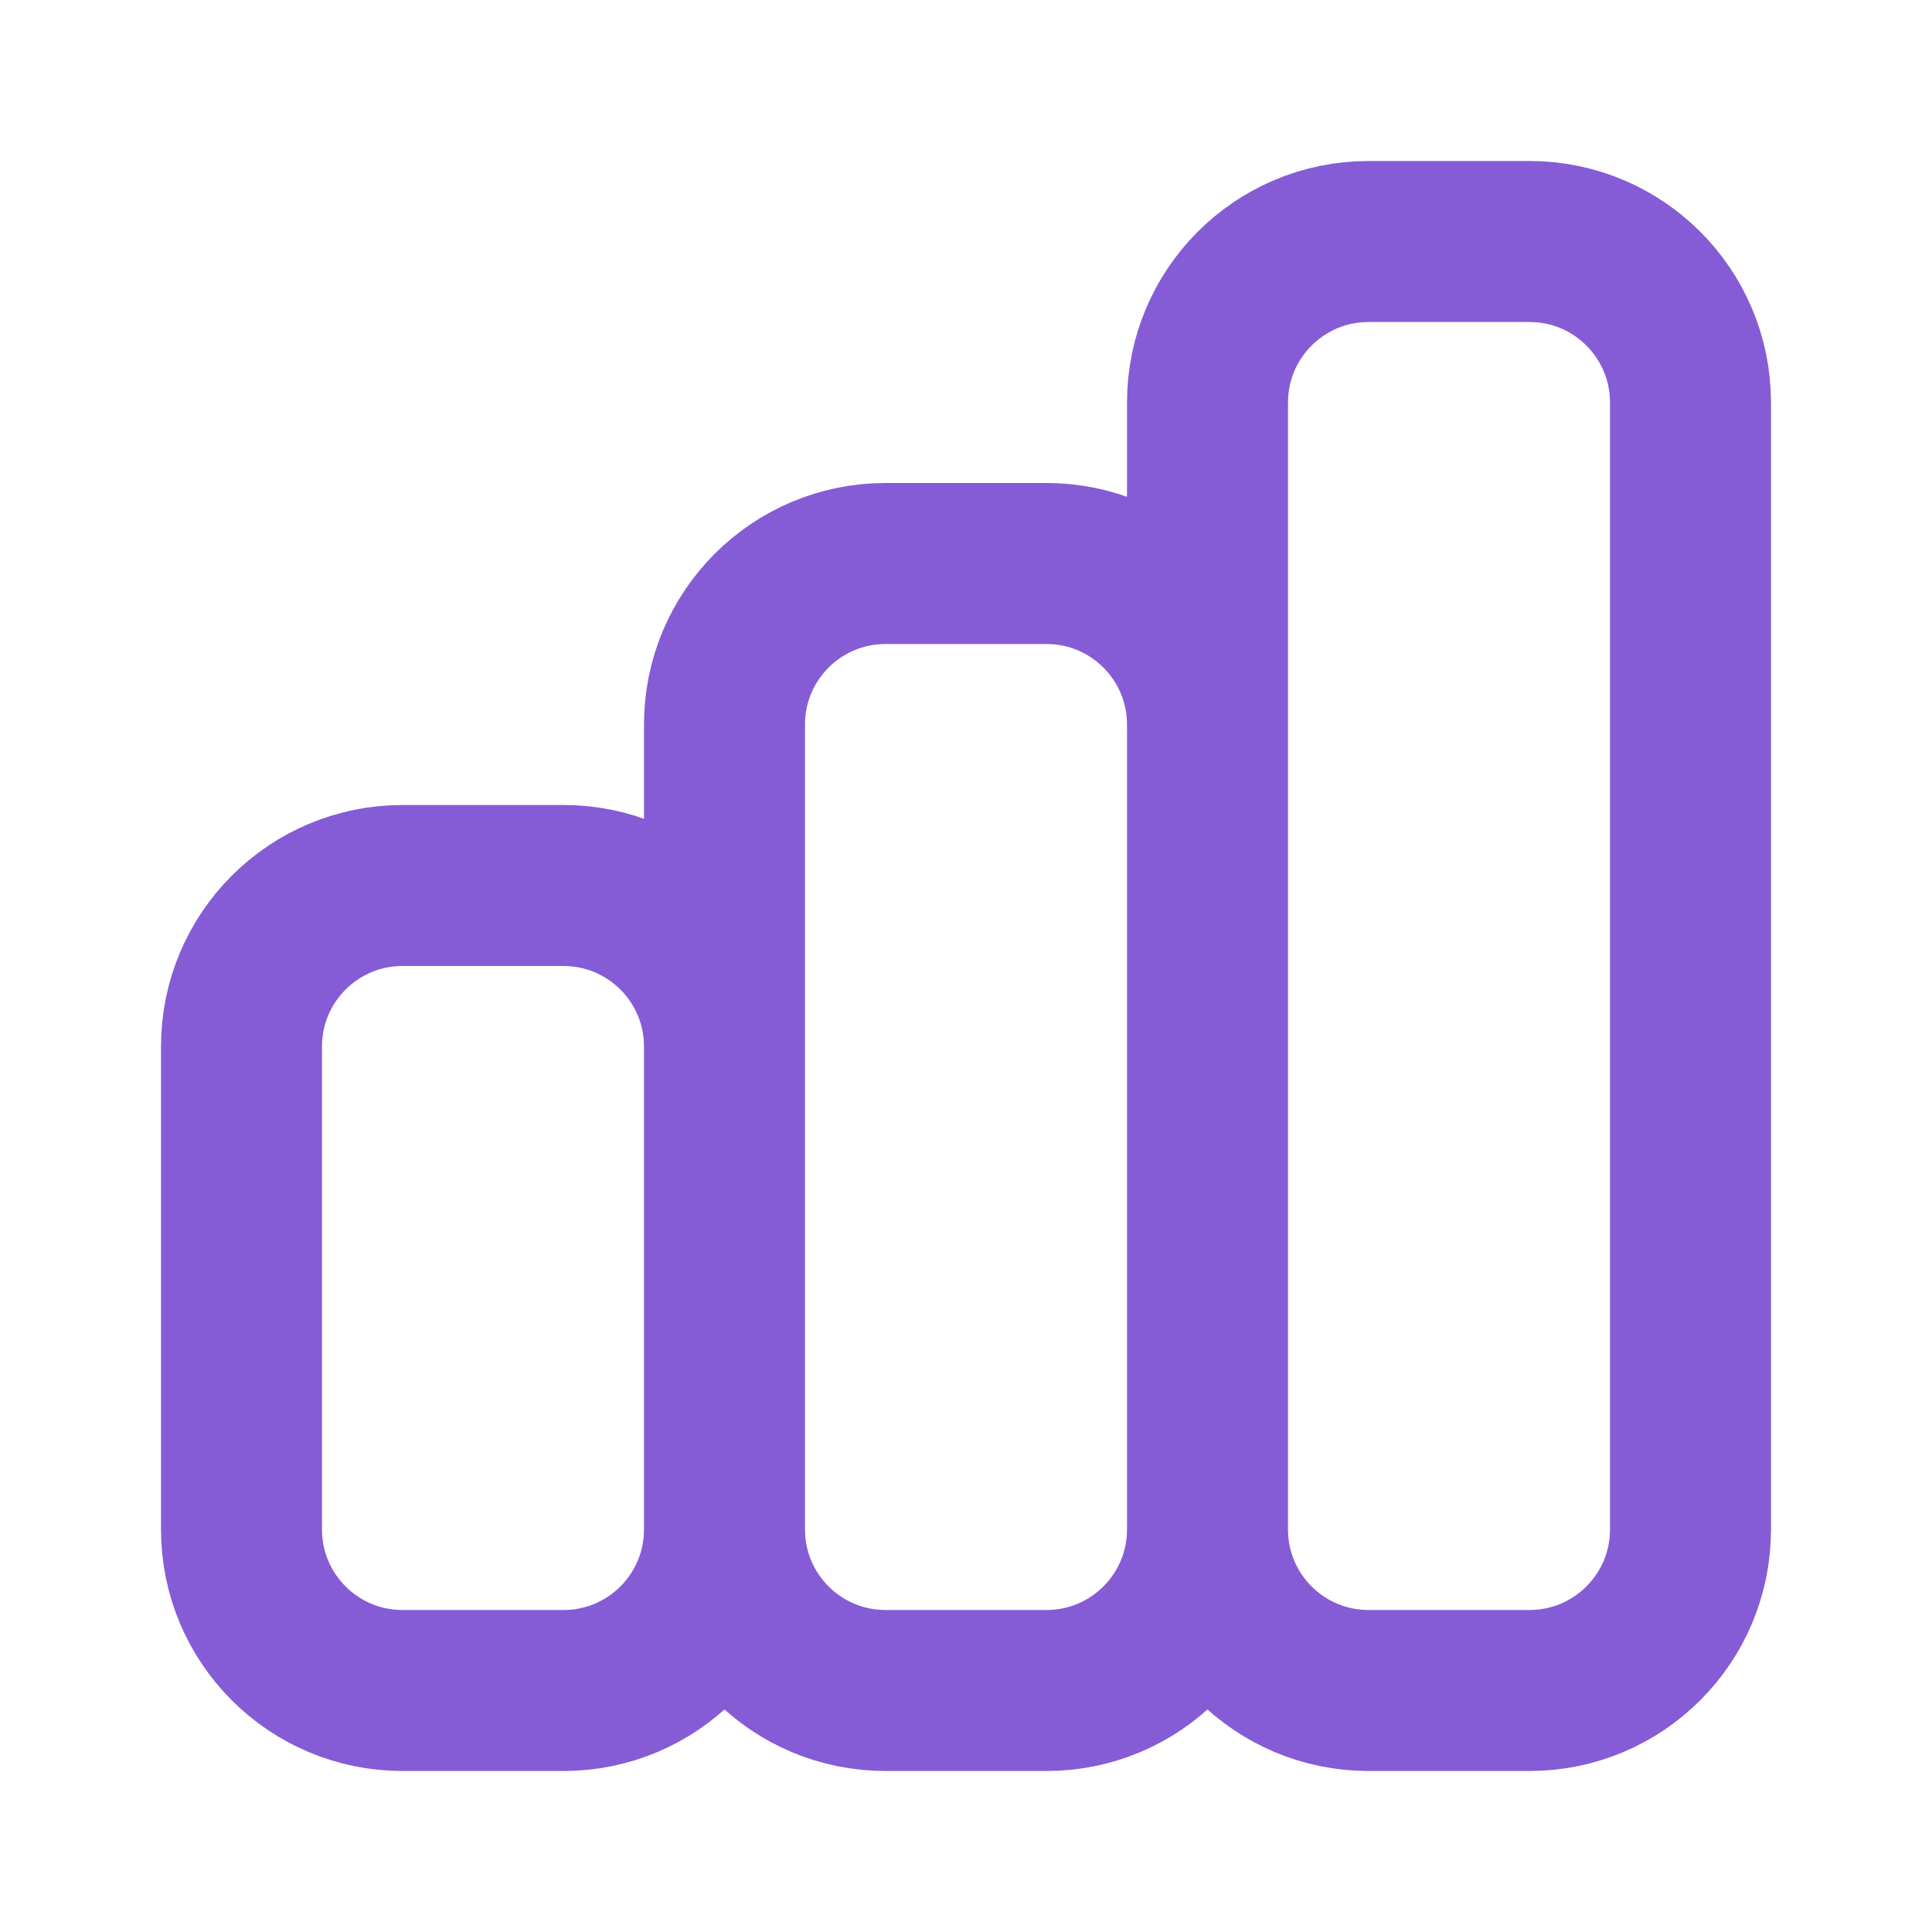
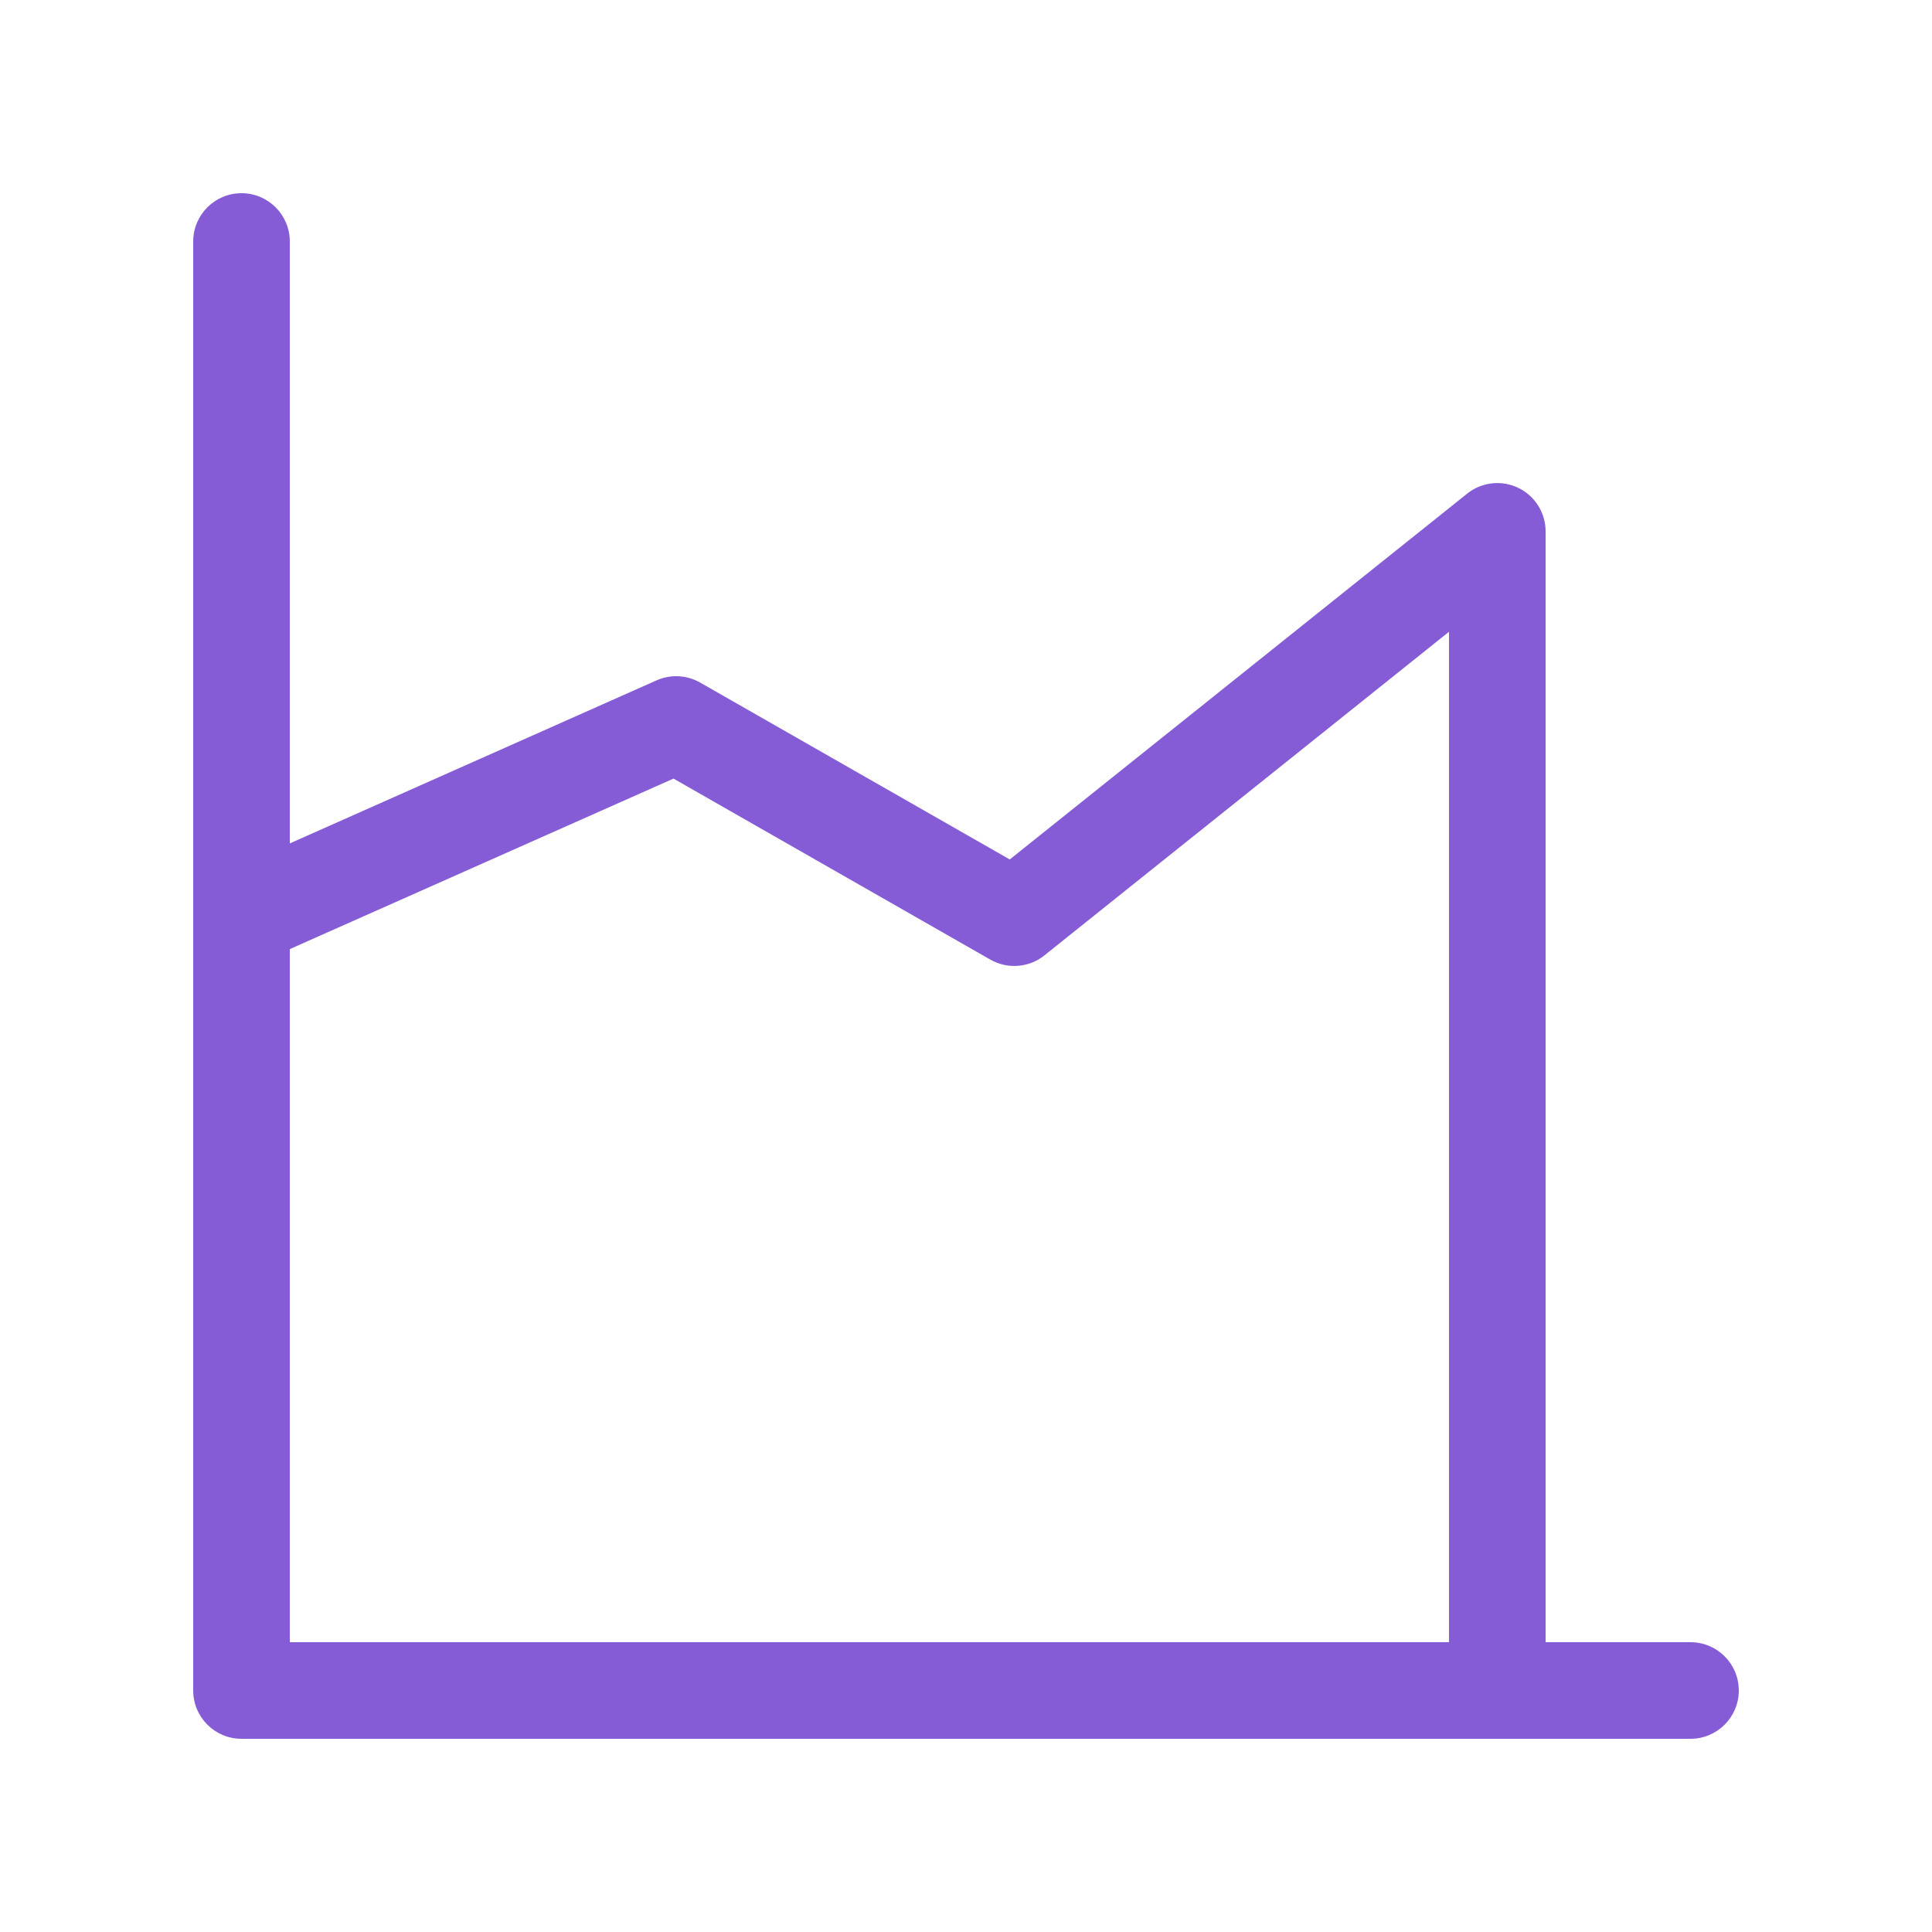
- <svg xmlns="http://www.w3.org/2000/svg" fill="none" viewBox="0 0 24 24" stroke="currentColor">
-   <path stroke="#855cd6" stroke-linecap="round" stroke-linejoin="round" stroke-width="2" d="M9 19v-6a2 2 0 0 0-2-2H5a2 2 0 0 0-2 2v6a2 2 0 0 0 2 2h2a2 2 0 0 0 2-2zm0 0V9a2 2 0 0 1 2-2h2a2 2 0 0 1 2 2v10m-6 0a2 2 0 0 0 2 2h2a2 2 0 0 0 2-2m0 0V5a2 2 0 0 1 2-2h2a2 2 0 0 1 2 2v14a2 2 0 0 1-2 2h-2a2 2 0 0 1-2-2z" />
+ <svg xmlns="http://www.w3.org/2000/svg" width="128" height="128" viewBox="0 0 20 20">
+   <path fill="#855cd6" d="M3 2.5a.5.5 0 1 0-1 0v15a.5.5 0 0 0 .5.5h15a.5.5 0 0 0 0-1H16V5.5a.5.5 0 0 0-.812-.39l-4.735 3.787l-3.205-1.831a.5.5 0 0 0-.451-.023L3 8.731zm0 7.325L6.972 8.06l3.28 1.874a.5.5 0 0 0 .56-.044L15 6.54V17H3z" />
</svg>
